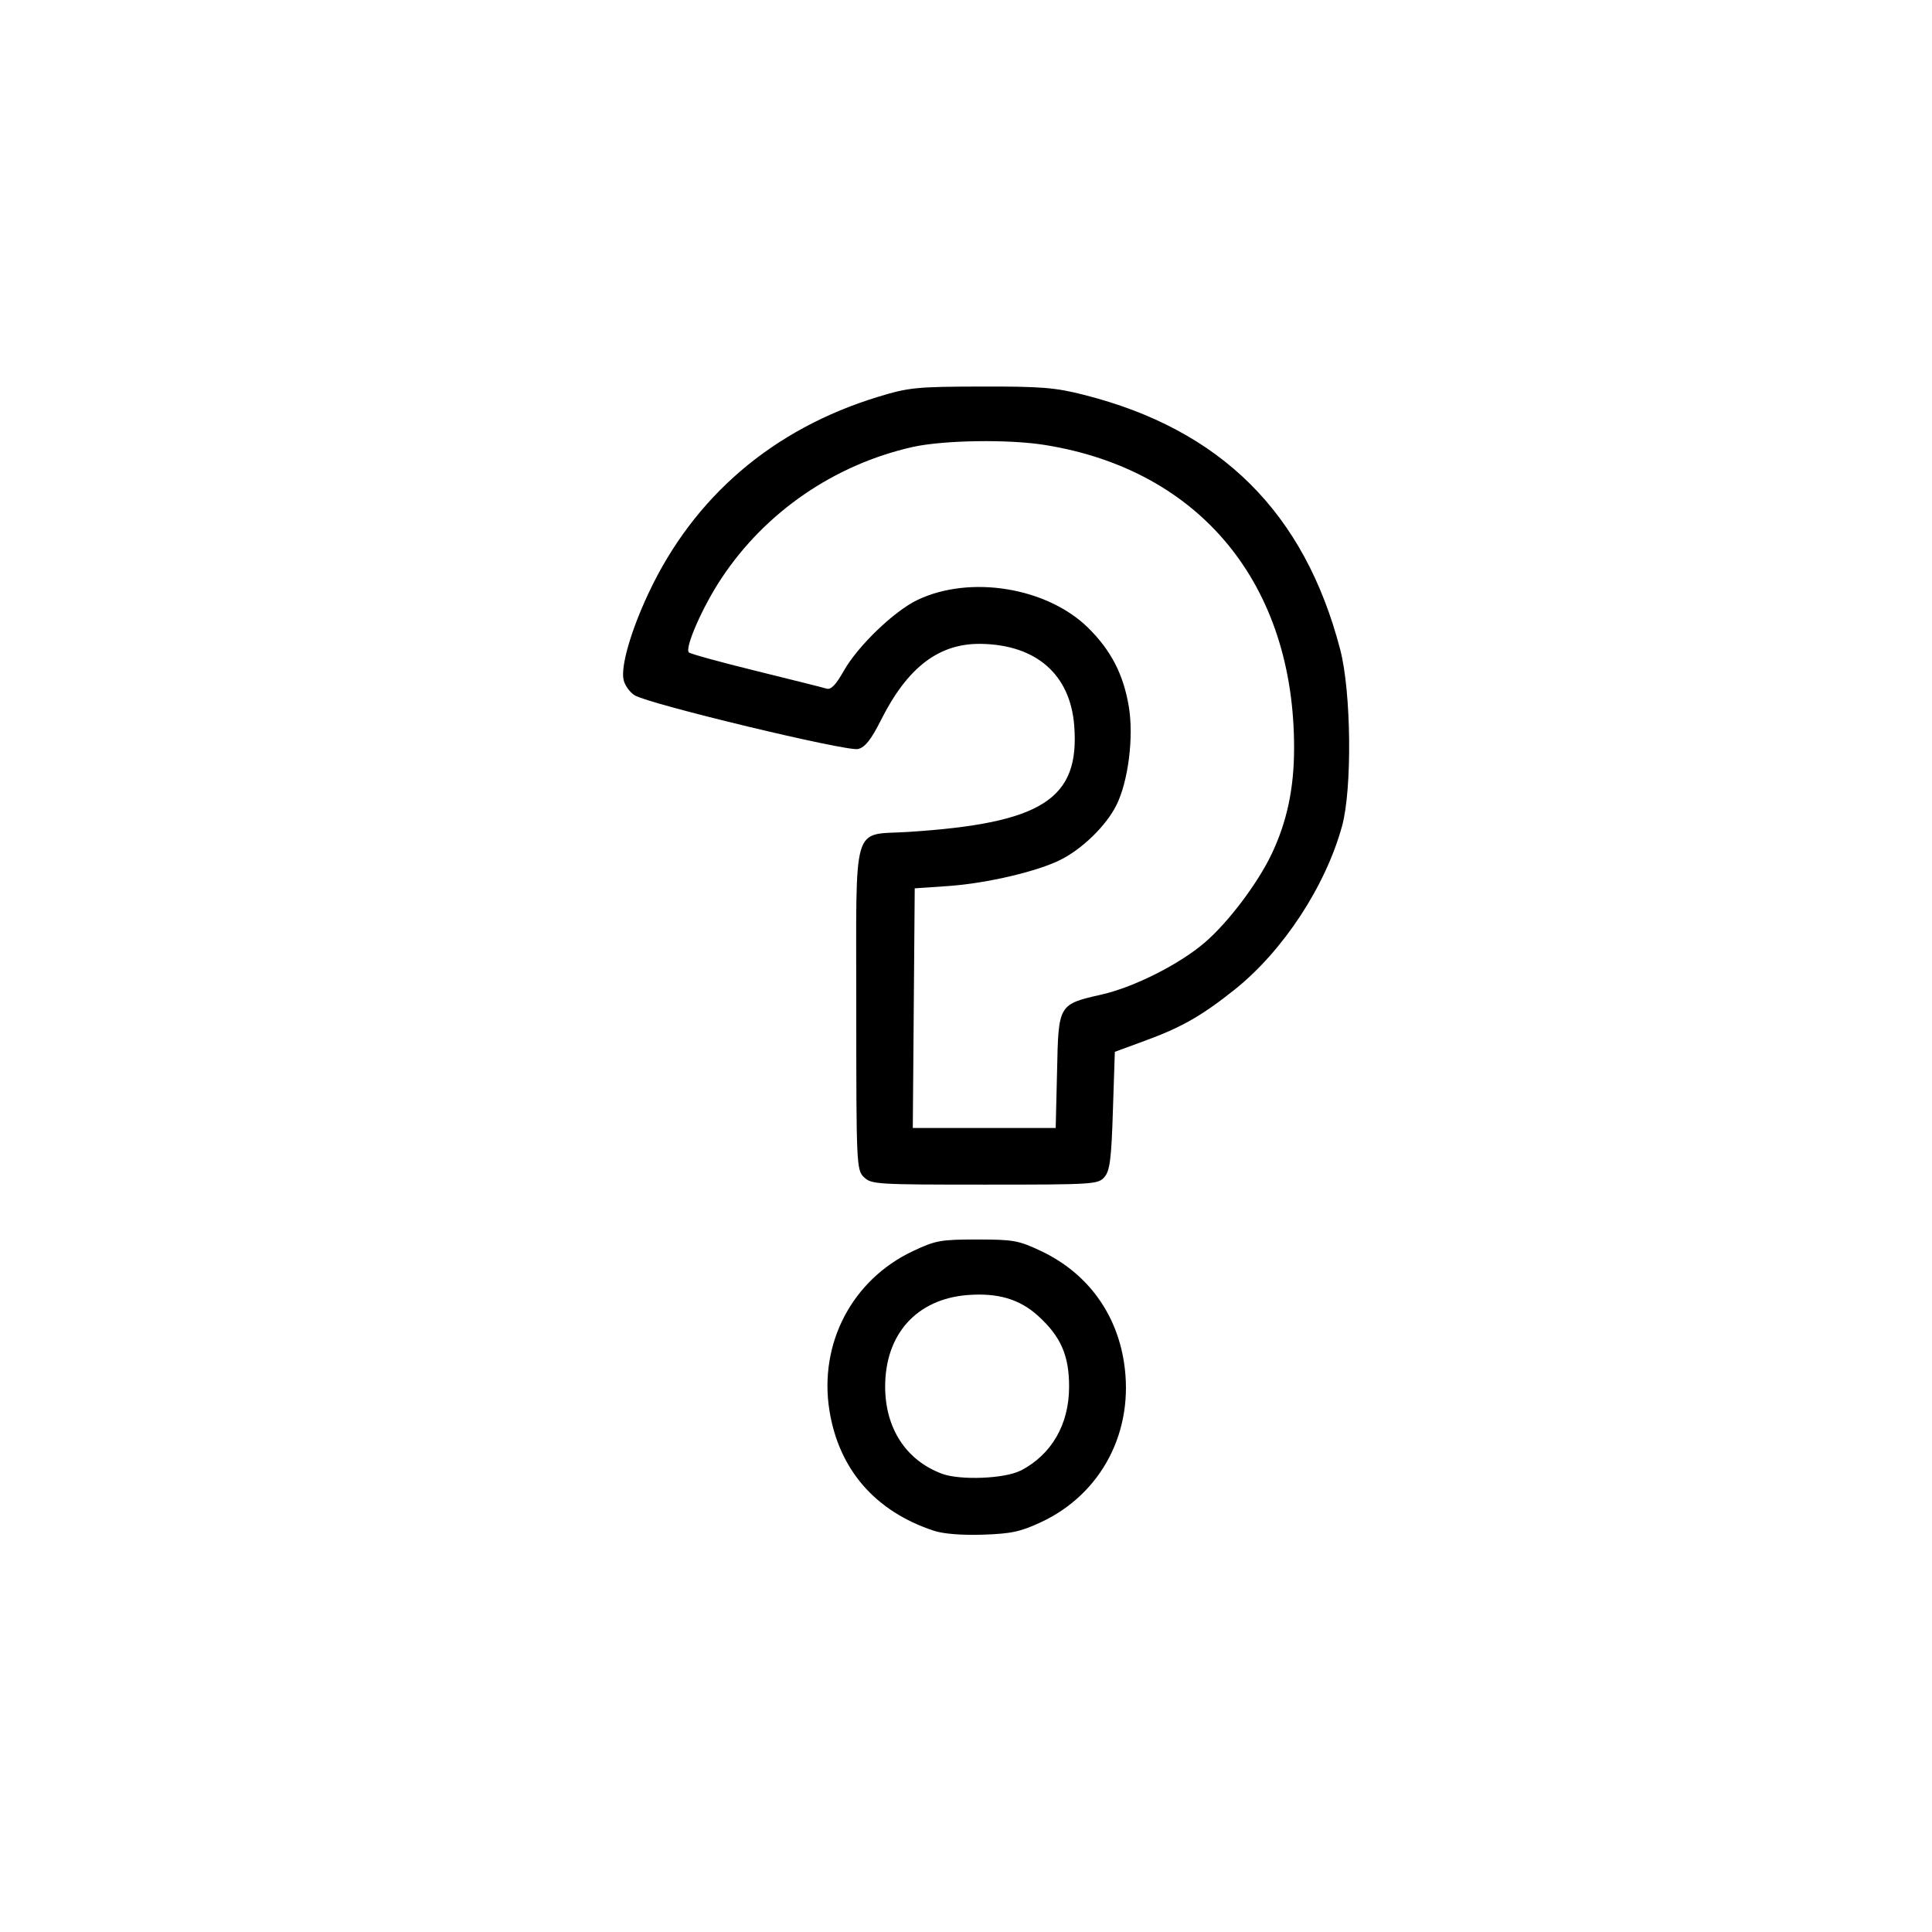
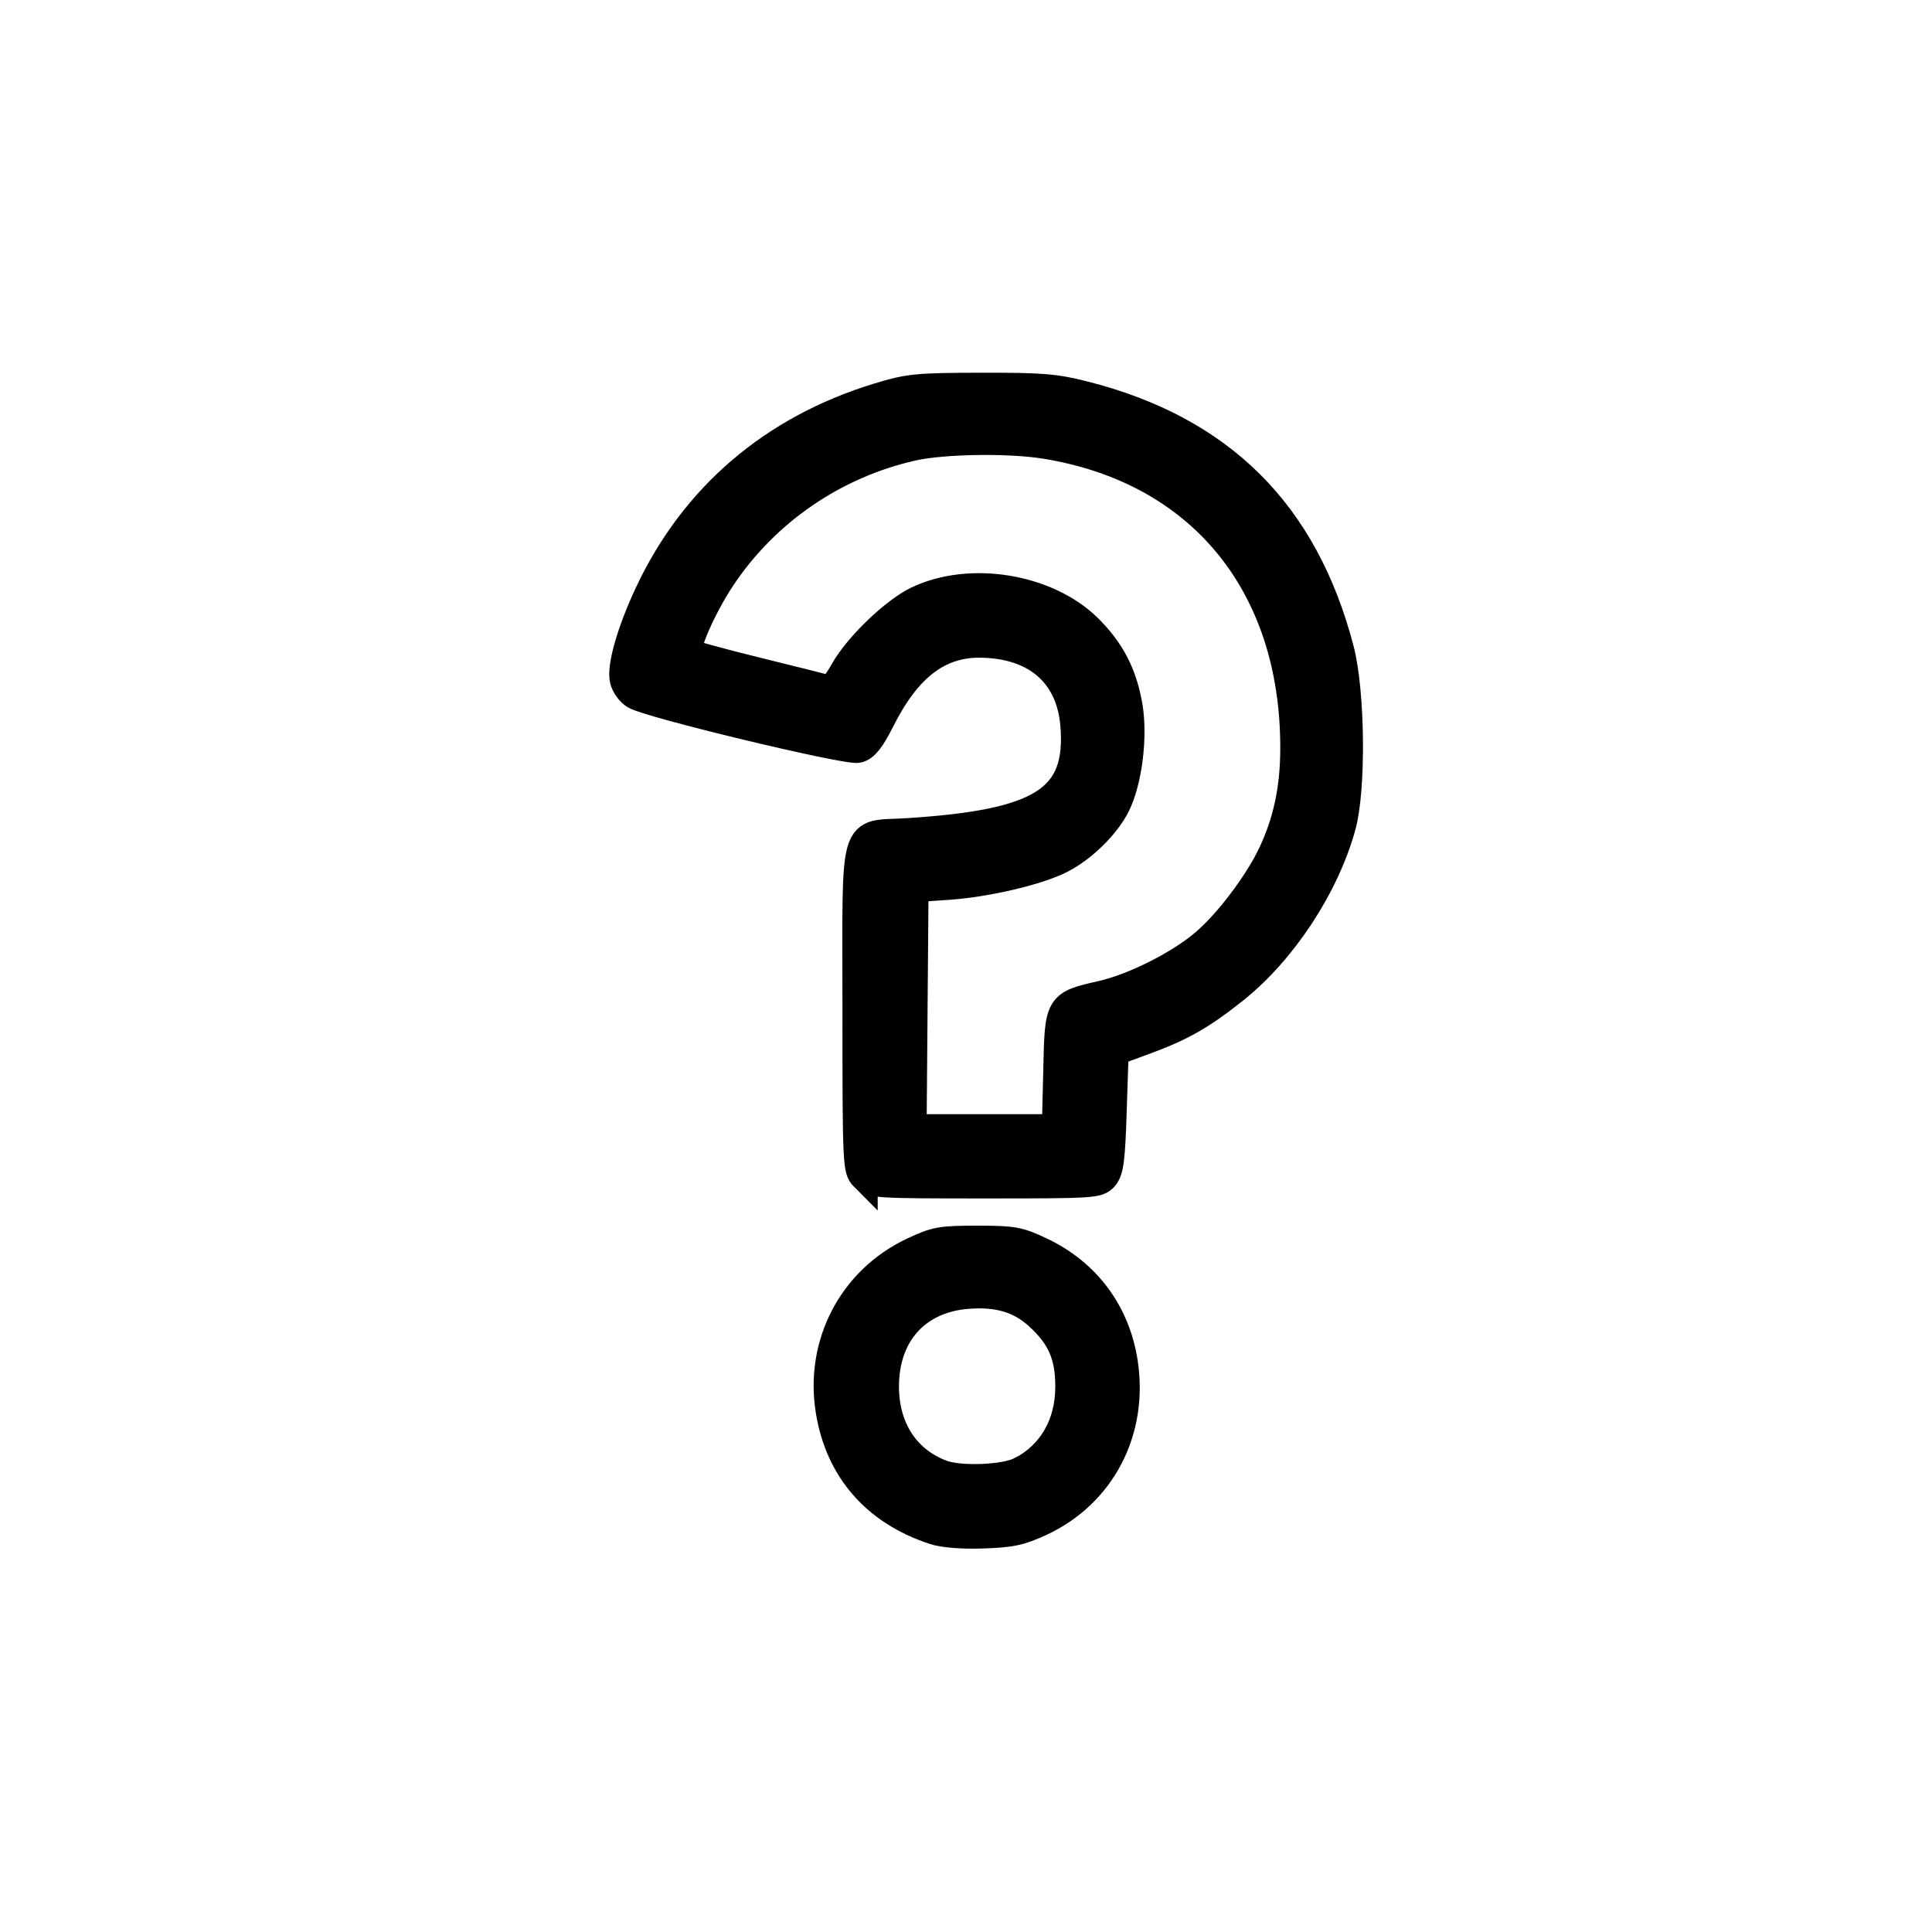
<svg xmlns="http://www.w3.org/2000/svg" width="13.98" height="13.98" viewBox="0 0 13.98 13.98" version="1.1" id="svg4">
  <defs id="defs8" />
-   <path style="fill:#000000;stroke-width:1" d="M 6.756,11.076 C 6.333,10.936 6.071,10.634 6.002,10.208 5.924,9.723 6.165,9.261 6.606,9.053 c 0.163,-0.077 0.201,-0.084 0.464,-0.084 0.264,0 0.301,0.007 0.464,0.084 0.329,0.156 0.543,0.443 0.599,0.804 0.077,0.495 -0.159,0.951 -0.599,1.157 -0.15,0.07 -0.216,0.084 -0.423,0.091 -0.151,0.005 -0.288,-0.006 -0.355,-0.029 z m 0.629,-0.434 c 0.225,-0.117 0.351,-0.335 0.351,-0.608 0,-0.227 -0.06,-0.363 -0.225,-0.513 -0.134,-0.121 -0.291,-0.167 -0.51,-0.15 -0.368,0.029 -0.596,0.283 -0.596,0.662 0,0.302 0.151,0.534 0.411,0.631 0.131,0.049 0.456,0.036 0.569,-0.023 z M 6.251,8.518 c -0.053,-0.053 -0.055,-0.091 -0.055,-1.216 0,-1.38 -0.036,-1.256 0.373,-1.282 C 7.541,5.958 7.815,5.783 7.773,5.25 7.744,4.88 7.498,4.665 7.097,4.659 6.794,4.655 6.567,4.828 6.375,5.21 6.303,5.353 6.26,5.407 6.209,5.42 6.131,5.44 4.692,5.094 4.592,5.031 4.558,5.01 4.522,4.961 4.513,4.922 4.489,4.829 4.563,4.569 4.692,4.294 5.02,3.594 5.591,3.105 6.352,2.872 c 0.223,-0.068 0.277,-0.074 0.745,-0.075 0.435,-0.001 0.539,0.007 0.746,0.06 0.992,0.251 1.597,0.853 1.855,1.844 0.08,0.307 0.087,1.009 0.013,1.277 -0.12,0.436 -0.426,0.902 -0.776,1.182 C 8.697,7.35 8.548,7.435 8.282,7.532 L 8.067,7.611 8.053,8.036 c -0.011,0.352 -0.022,0.435 -0.061,0.481 -0.046,0.053 -0.078,0.055 -0.867,0.055 -0.783,0 -0.822,-0.002 -0.874,-0.055 z M 7.649,7.75 C 7.659,7.266 7.658,7.268 7.973,7.196 8.204,7.144 8.536,6.977 8.718,6.82 8.887,6.675 9.1,6.393 9.201,6.181 9.312,5.948 9.364,5.706 9.364,5.414 9.366,4.229 8.685,3.4 7.562,3.22 7.295,3.177 6.823,3.185 6.601,3.235 6.037,3.363 5.54,3.704 5.223,4.181 5.085,4.387 4.952,4.691 4.985,4.721 c 0.012,0.011 0.231,0.071 0.487,0.134 0.255,0.063 0.484,0.12 0.509,0.128 0.032,0.01 0.068,-0.028 0.126,-0.131 C 6.209,4.673 6.468,4.424 6.637,4.342 7.019,4.159 7.576,4.25 7.874,4.543 8.04,4.707 8.129,4.88 8.168,5.112 8.205,5.333 8.164,5.655 8.078,5.827 8.005,5.973 7.835,6.14 7.677,6.22 7.511,6.305 7.144,6.391 6.867,6.411 l -0.248,0.017 -0.007,0.867 -0.007,0.867 h 0.517 0.517 z" id="path823" />
+   <path style="fill:#000000;stroke-width:0.2;stroke-miterlimit:4;stroke-dasharray:none;stroke:#000000;stroke-opacity:1" d="M 6.756,11.076 C 6.333,10.936 6.071,10.634 6.002,10.208 5.924,9.723 6.165,9.261 6.606,9.053 c 0.163,-0.077 0.201,-0.084 0.464,-0.084 0.264,0 0.301,0.007 0.464,0.084 0.329,0.156 0.543,0.443 0.599,0.804 0.077,0.495 -0.159,0.951 -0.599,1.157 -0.15,0.07 -0.216,0.084 -0.423,0.091 -0.151,0.005 -0.288,-0.006 -0.355,-0.029 z m 0.629,-0.434 c 0.225,-0.117 0.351,-0.335 0.351,-0.608 0,-0.227 -0.06,-0.363 -0.225,-0.513 -0.134,-0.121 -0.291,-0.167 -0.51,-0.15 -0.368,0.029 -0.596,0.283 -0.596,0.662 0,0.302 0.151,0.534 0.411,0.631 0.131,0.049 0.456,0.036 0.569,-0.023 z M 6.251,8.518 c -0.053,-0.053 -0.055,-0.091 -0.055,-1.216 0,-1.38 -0.036,-1.256 0.373,-1.282 C 7.541,5.958 7.815,5.783 7.773,5.25 7.744,4.88 7.498,4.665 7.097,4.659 6.794,4.655 6.567,4.828 6.375,5.21 6.303,5.353 6.26,5.407 6.209,5.42 6.131,5.44 4.692,5.094 4.592,5.031 4.558,5.01 4.522,4.961 4.513,4.922 4.489,4.829 4.563,4.569 4.692,4.294 5.02,3.594 5.591,3.105 6.352,2.872 c 0.223,-0.068 0.277,-0.074 0.745,-0.075 0.435,-0.001 0.539,0.007 0.746,0.06 0.992,0.251 1.597,0.853 1.855,1.844 0.08,0.307 0.087,1.009 0.013,1.277 -0.12,0.436 -0.426,0.902 -0.776,1.182 C 8.697,7.35 8.548,7.435 8.282,7.532 L 8.067,7.611 8.053,8.036 c -0.011,0.352 -0.022,0.435 -0.061,0.481 -0.046,0.053 -0.078,0.055 -0.867,0.055 -0.783,0 -0.822,-0.002 -0.874,-0.055 z M 7.649,7.75 C 7.659,7.266 7.658,7.268 7.973,7.196 8.204,7.144 8.536,6.977 8.718,6.82 8.887,6.675 9.1,6.393 9.201,6.181 9.312,5.948 9.364,5.706 9.364,5.414 9.366,4.229 8.685,3.4 7.562,3.22 7.295,3.177 6.823,3.185 6.601,3.235 6.037,3.363 5.54,3.704 5.223,4.181 5.085,4.387 4.952,4.691 4.985,4.721 c 0.012,0.011 0.231,0.071 0.487,0.134 0.255,0.063 0.484,0.12 0.509,0.128 0.032,0.01 0.068,-0.028 0.126,-0.131 C 6.209,4.673 6.468,4.424 6.637,4.342 7.019,4.159 7.576,4.25 7.874,4.543 8.04,4.707 8.129,4.88 8.168,5.112 8.205,5.333 8.164,5.655 8.078,5.827 8.005,5.973 7.835,6.14 7.677,6.22 7.511,6.305 7.144,6.391 6.867,6.411 l -0.248,0.017 -0.007,0.867 -0.007,0.867 h 0.517 0.517 z" id="path823" />
</svg>
